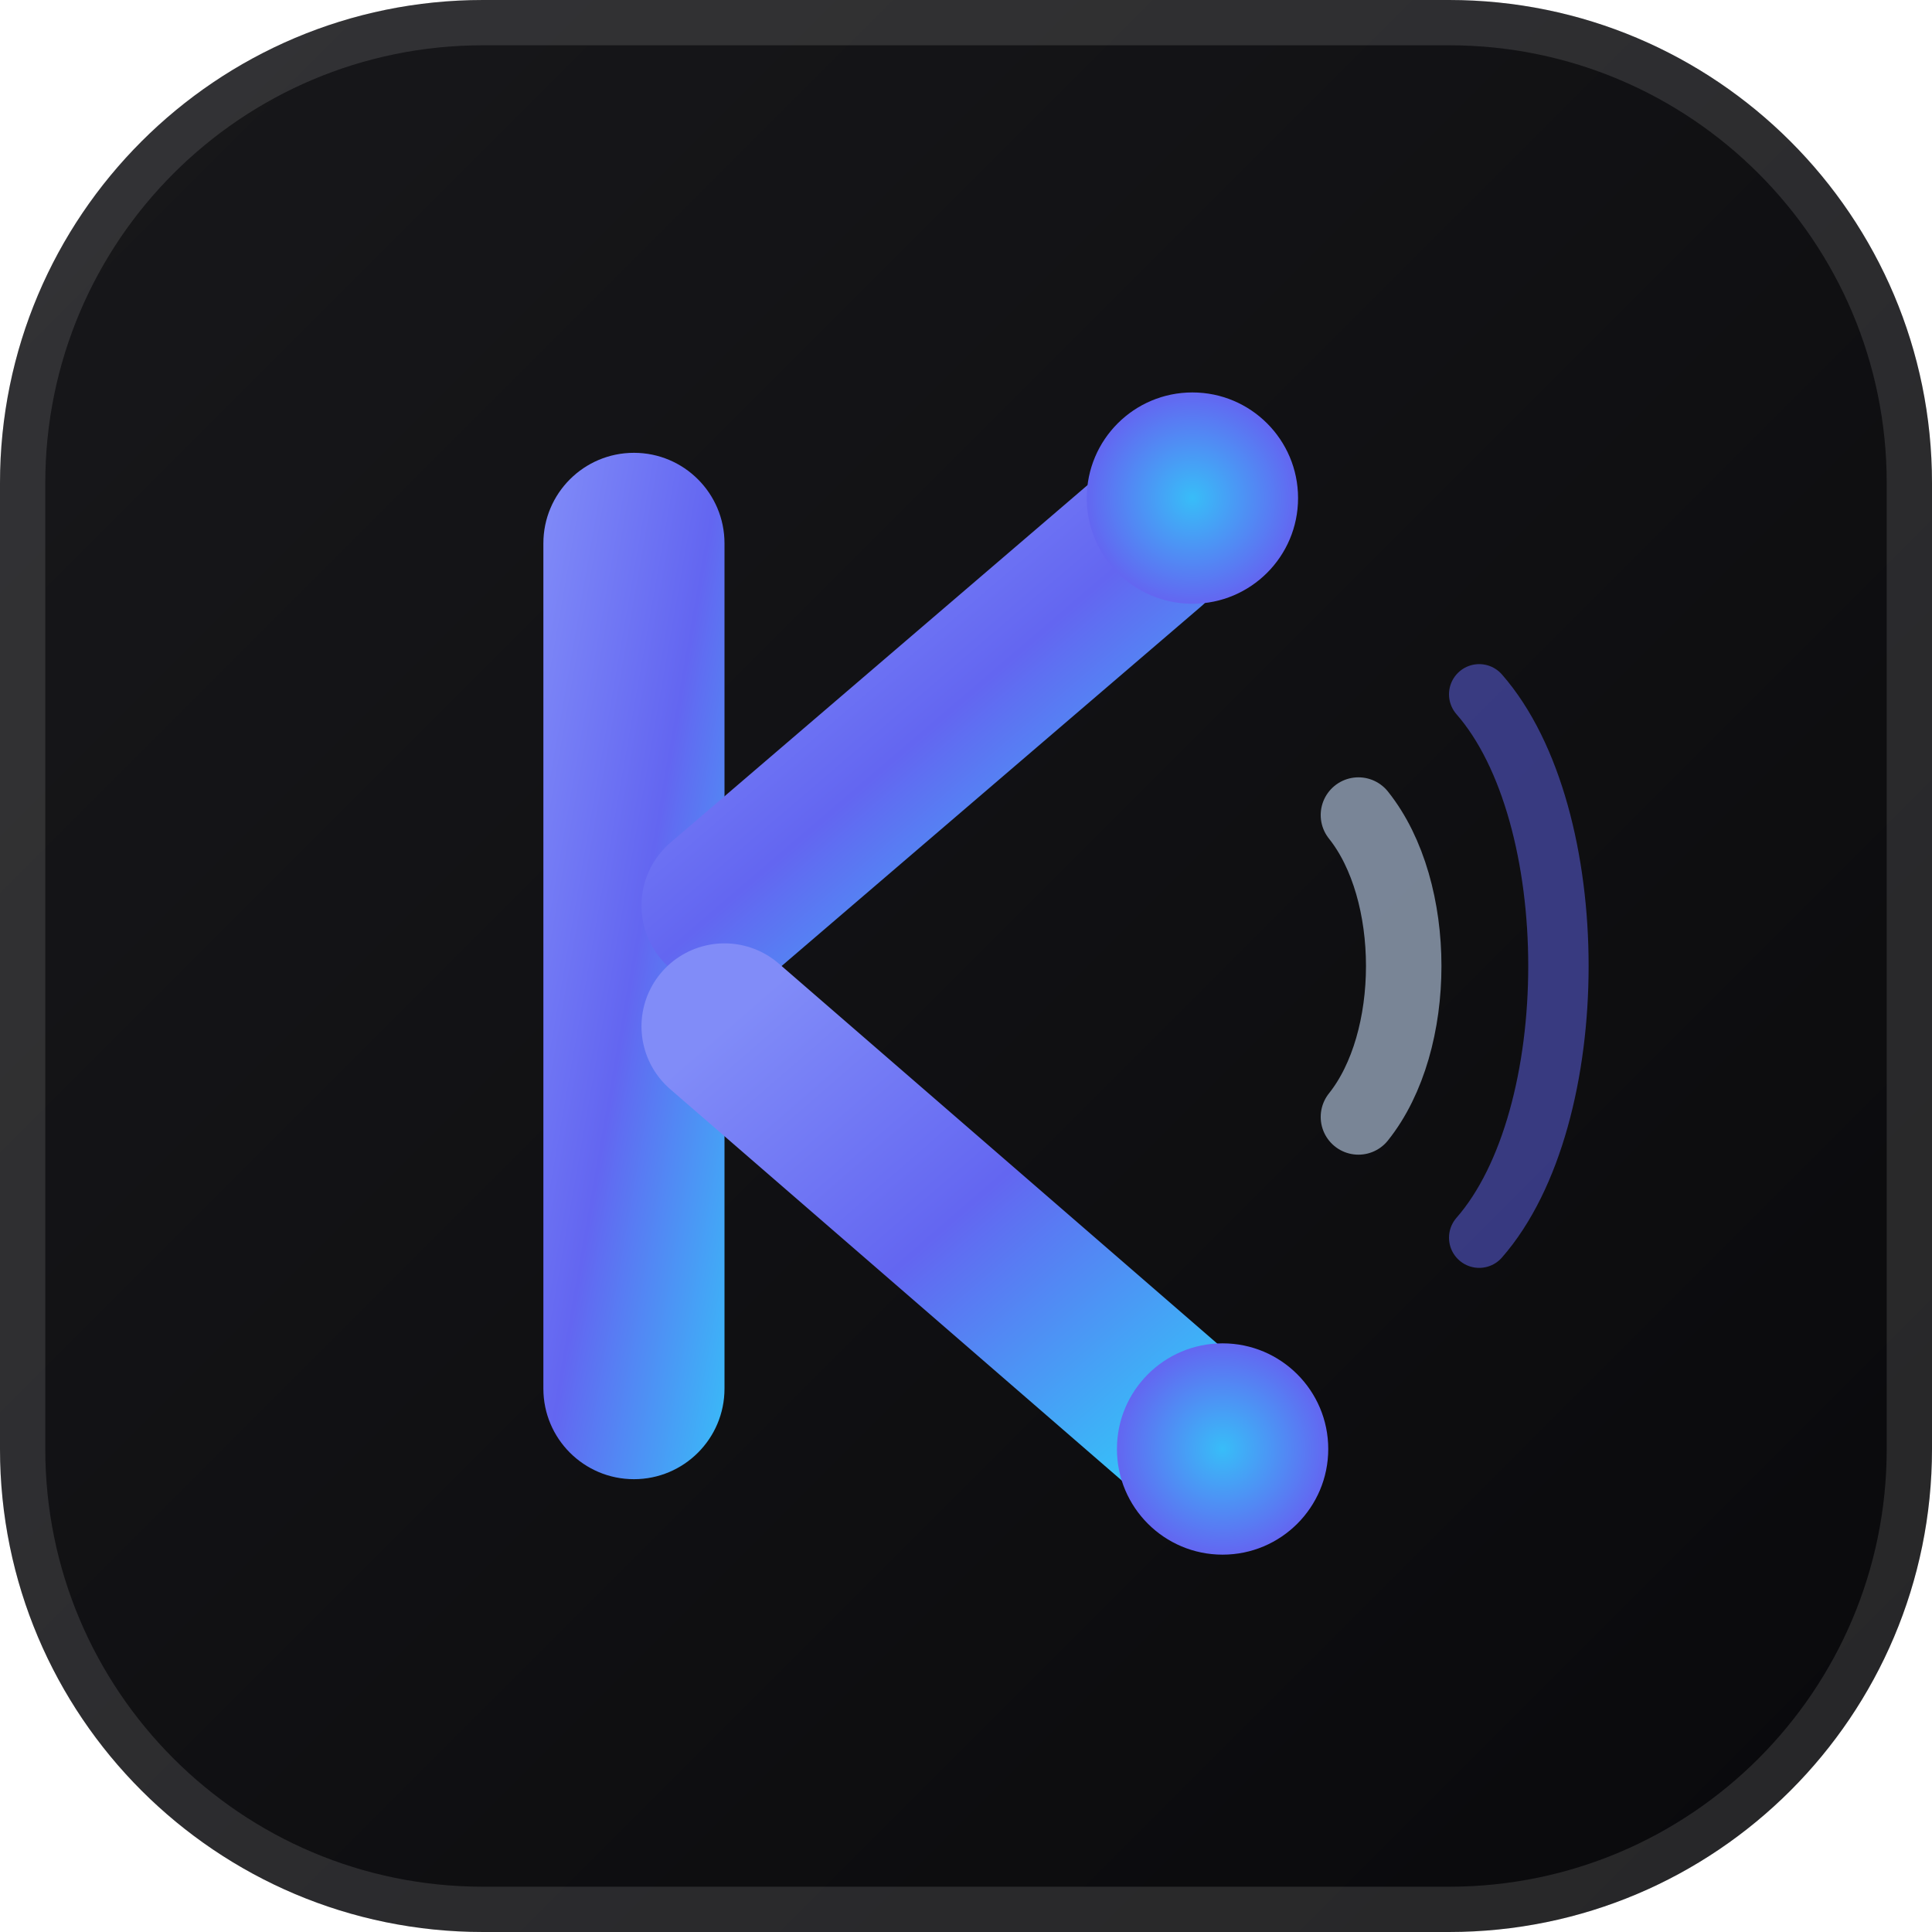
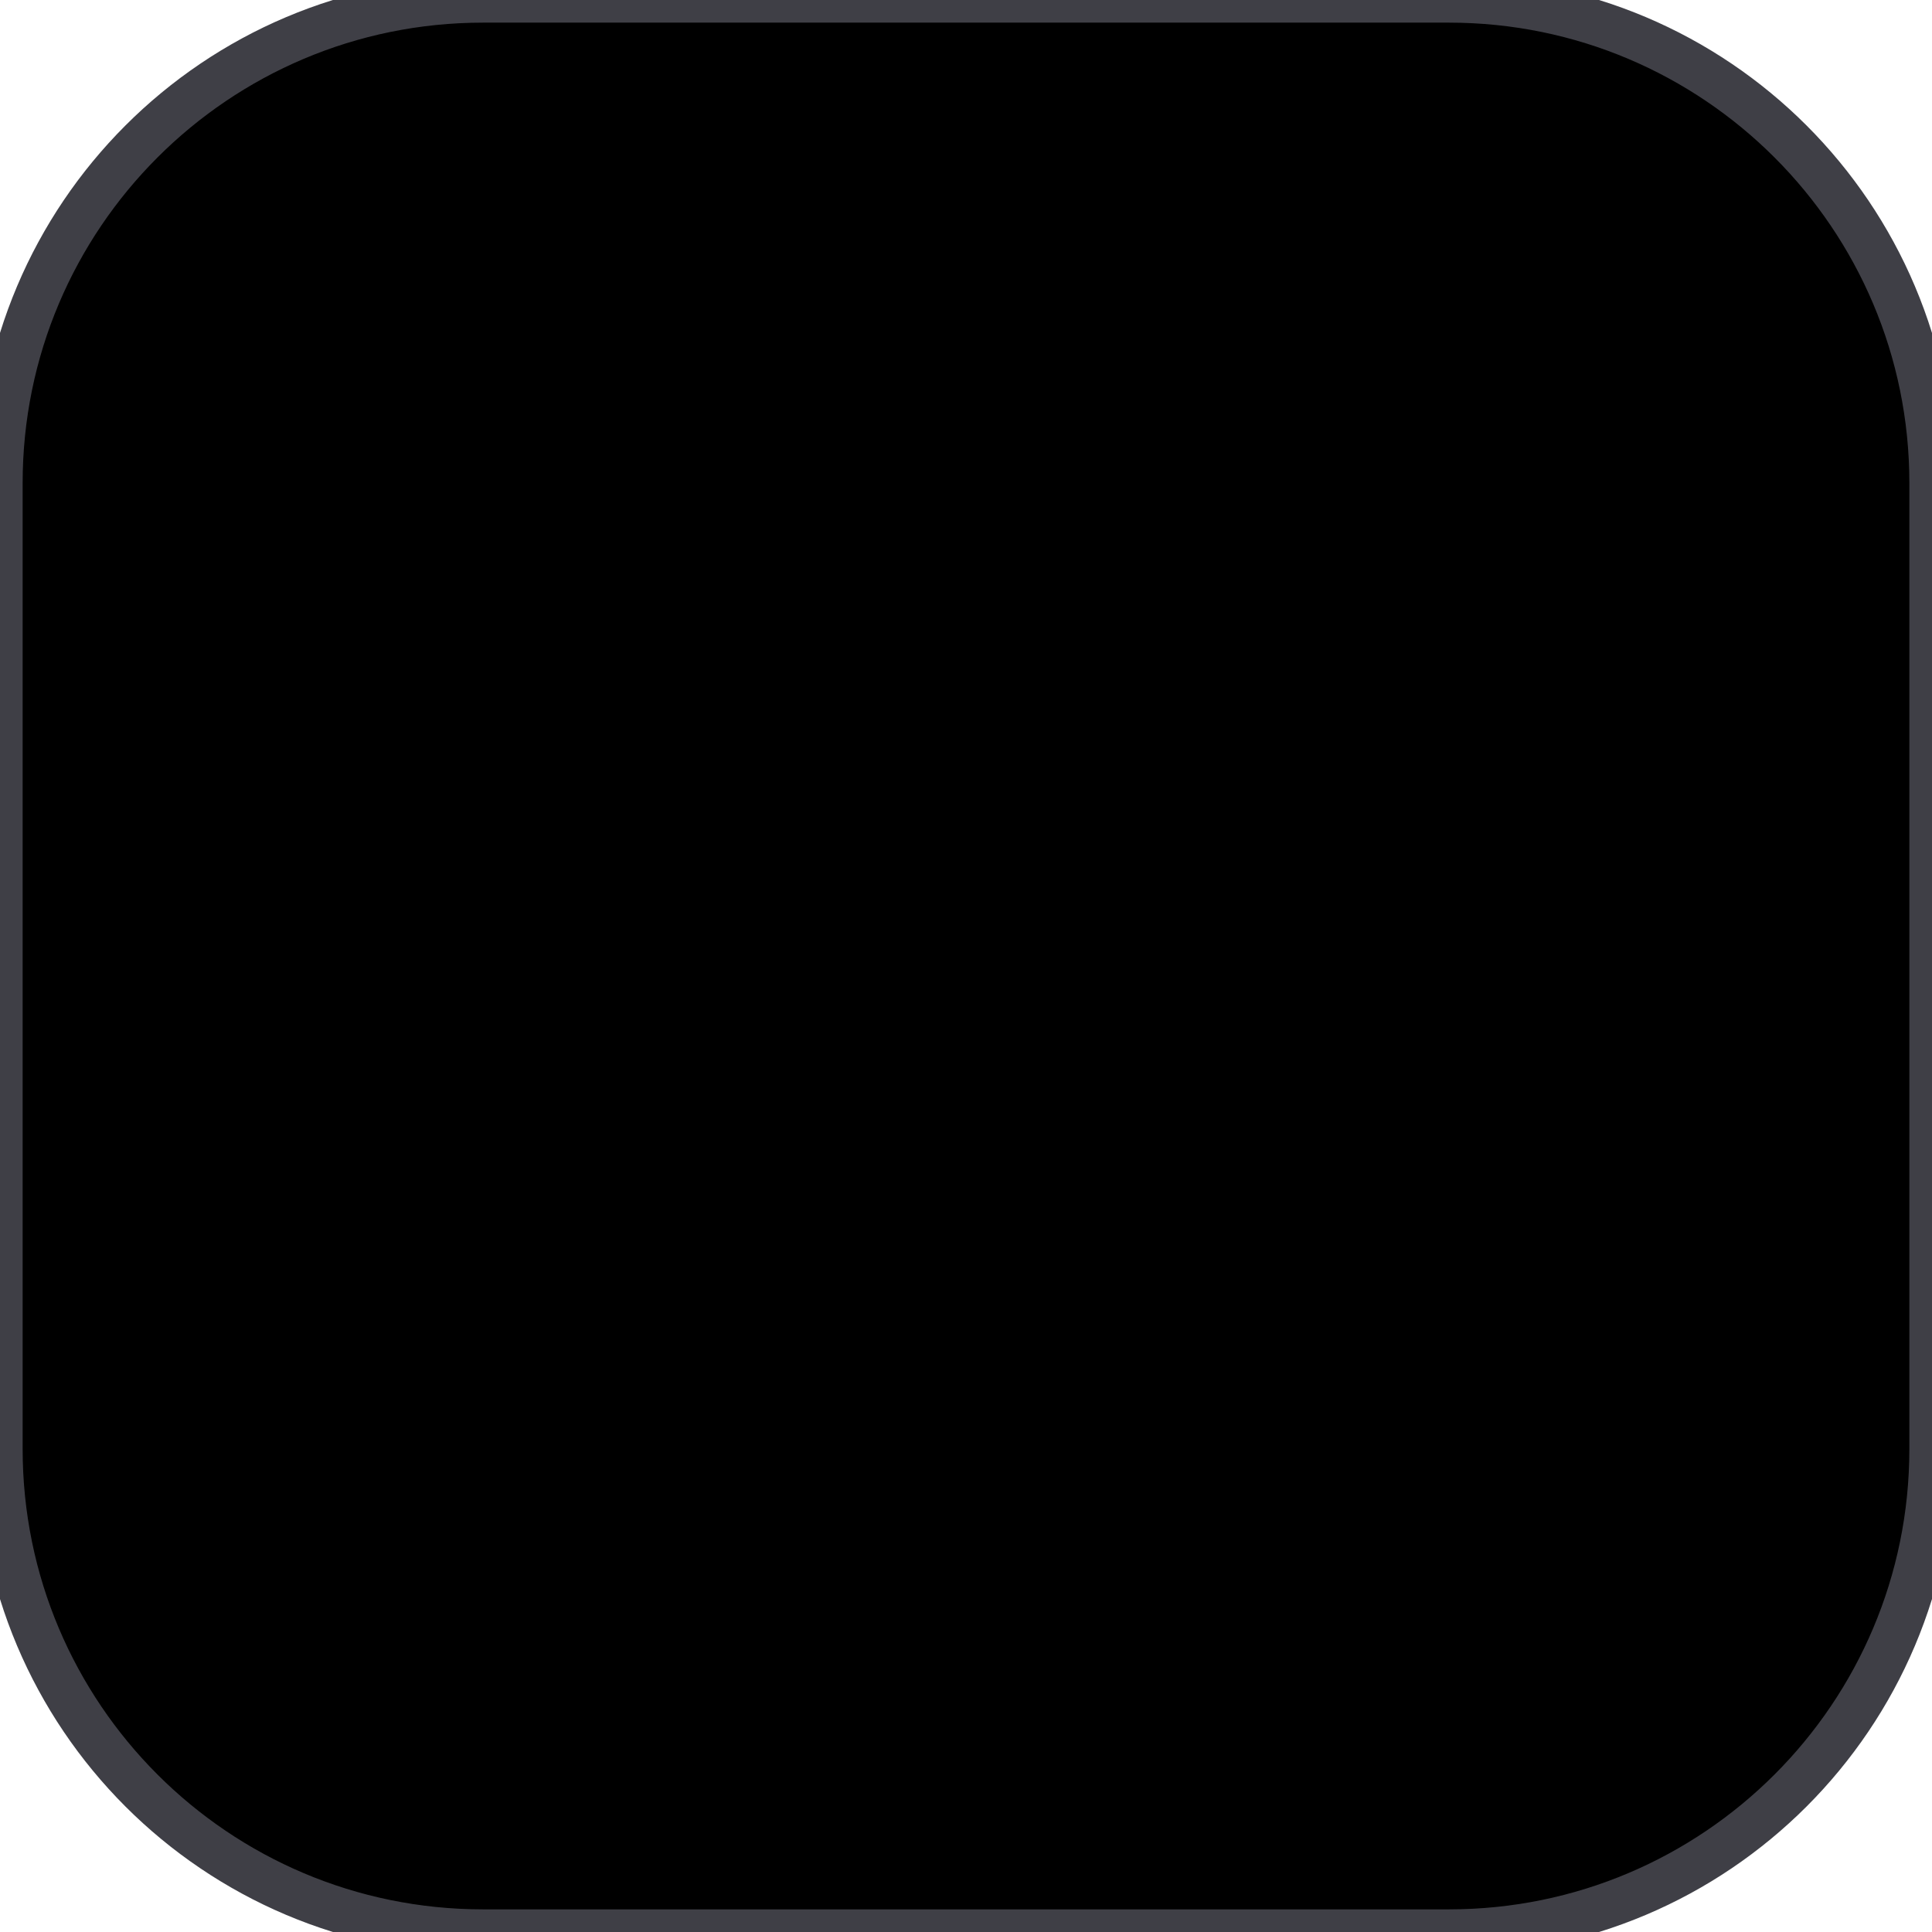
- <svg xmlns="http://www.w3.org/2000/svg" viewBox="0 0 64 64" fill="none">
+ <svg xmlns="http://www.w3.org/2000/svg" width="64" height="64" viewBox="0 0 64 64" fill="none">
  <defs>
-     <linearGradient id="klyvixBgGrad" x1="0%" y1="0%" x2="100%" y2="100%">
-       <stop offset="0%" stop-color="#18181b" />
-       <stop offset="100%" stop-color="#09090b" />
+     <linearGradient id="taloBg" x1="0%" y1="0%" x2="100%" y2="100%">
+       <stop offset="0%" stopColor="#27272a" />
+       <stop offset="100%" stopColor="#09090b" />
    </linearGradient>
-     <linearGradient id="klyvixAccentGrad" x1="0%" y1="0%" x2="100%" y2="100%">
-       <stop offset="0%" stop-color="#818cf8" />
-       <stop offset="50%" stop-color="#6366f1" />
-       <stop offset="100%" stop-color="#38bdf8" />
+     <linearGradient id="taloAccent" x1="0%" y1="0%" x2="100%" y2="100%">
+       <stop offset="0%" stopColor="#ffffff" />
+       <stop offset="100%" stopColor="#a1a1aa" />
    </linearGradient>
-     <radialGradient id="klyvixNodeGlow" cx="50%" cy="50%" r="50%">
-       <stop offset="0%" stop-color="#38bdf8" />
-       <stop offset="100%" stop-color="#6366f1" />
-     </radialGradient>
+     <linearGradient id="taloWave" x1="0%" y1="0%" x2="0%" y2="100%">
+       <stop offset="0%" stopColor="#10b981" />
+       <stop offset="100%" stopColor="#059669" />
+     </linearGradient>
  </defs>
-   <rect width="64" height="64" rx="16" fill="url(#klyvixBgGrad)" />
-   <rect x="0.75" y="0.75" width="62.5" height="62.5" rx="15.25" stroke="rgba(255,255,255,0.12)" stroke-width="1.5" fill="none" />
-   <g stroke-linecap="round" stroke-linejoin="round">
-     <rect x="18" y="15" width="6" height="34" rx="3" fill="url(#klyvixAccentGrad)" />
-     <path d="M24 30L38 18" stroke="url(#klyvixAccentGrad)" stroke-width="5.5" />
-     <circle cx="39.5" cy="16.5" r="3.5" fill="url(#klyvixNodeGlow)" />
-     <path d="M24 34L39 47" stroke="url(#klyvixAccentGrad)" stroke-width="5.5" />
-     <circle cx="40.5" cy="48" r="3.5" fill="url(#klyvixNodeGlow)" />
-     <path d="M45 27C47 29.5 47 34.5 45 37" stroke="#94a3b8" stroke-width="2.5" stroke-opacity="0.8" />
-     <path d="M49 23C52.5 27 52.5 37 49 41" stroke="#6366f1" stroke-width="2" stroke-opacity="0.5" />
-   </g>
+   <rect width="64" height="64" rx="16" fill="url(#taloBg)" stroke="#3f3f46" stroke-width="1.5" />
+   <rect x="14" y="16" width="36" height="6.5" rx="3.25" fill="url(#taloAccent)" />
+   <rect x="29" y="22" width="6" height="26" rx="3" fill="url(#taloAccent)" />
+   <rect x="18" y="28" width="4.5" height="14" rx="2.25" fill="url(#taloAccent)" opacity="0.65" />
+   <circle cx="20.25" cy="46.5" r="2.25" fill="url(#taloWave)" />
+   <rect x="41.5" y="26" width="4.5" height="17" rx="2.25" fill="url(#taloAccent)" opacity="0.85" />
+   <circle cx="43.75" cy="47.5" r="2.25" fill="url(#taloWave)" />
</svg>
